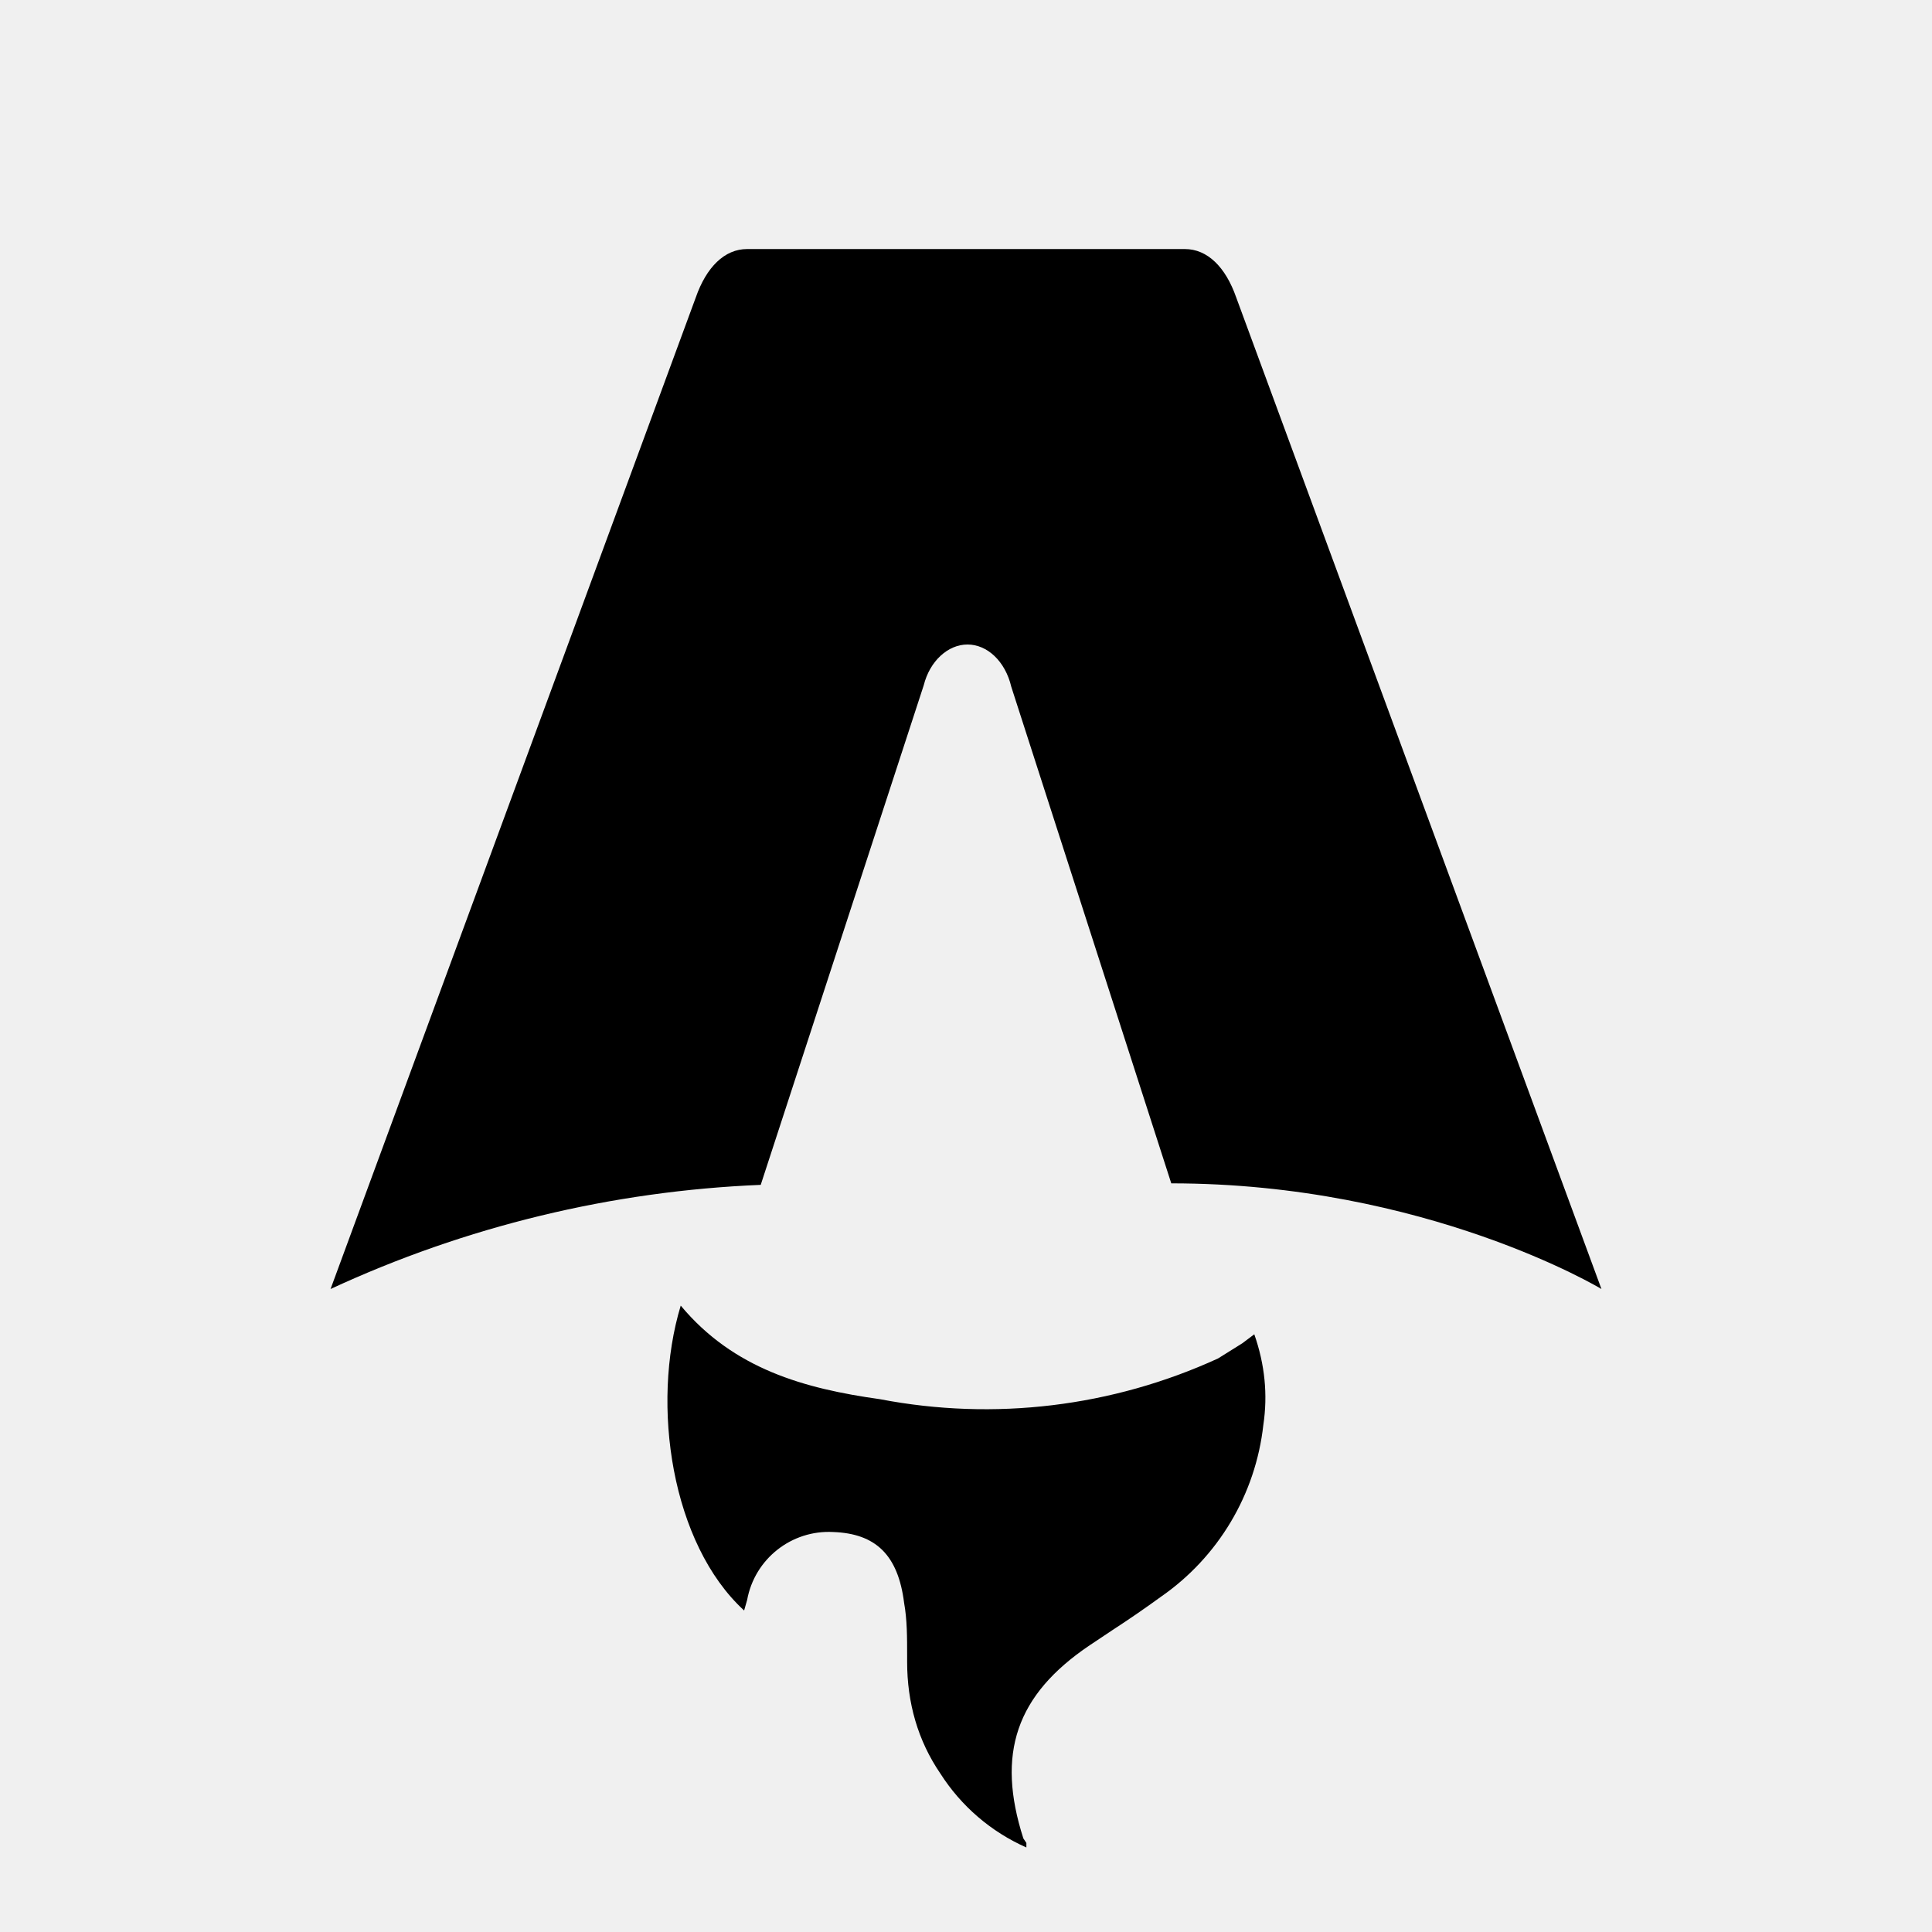
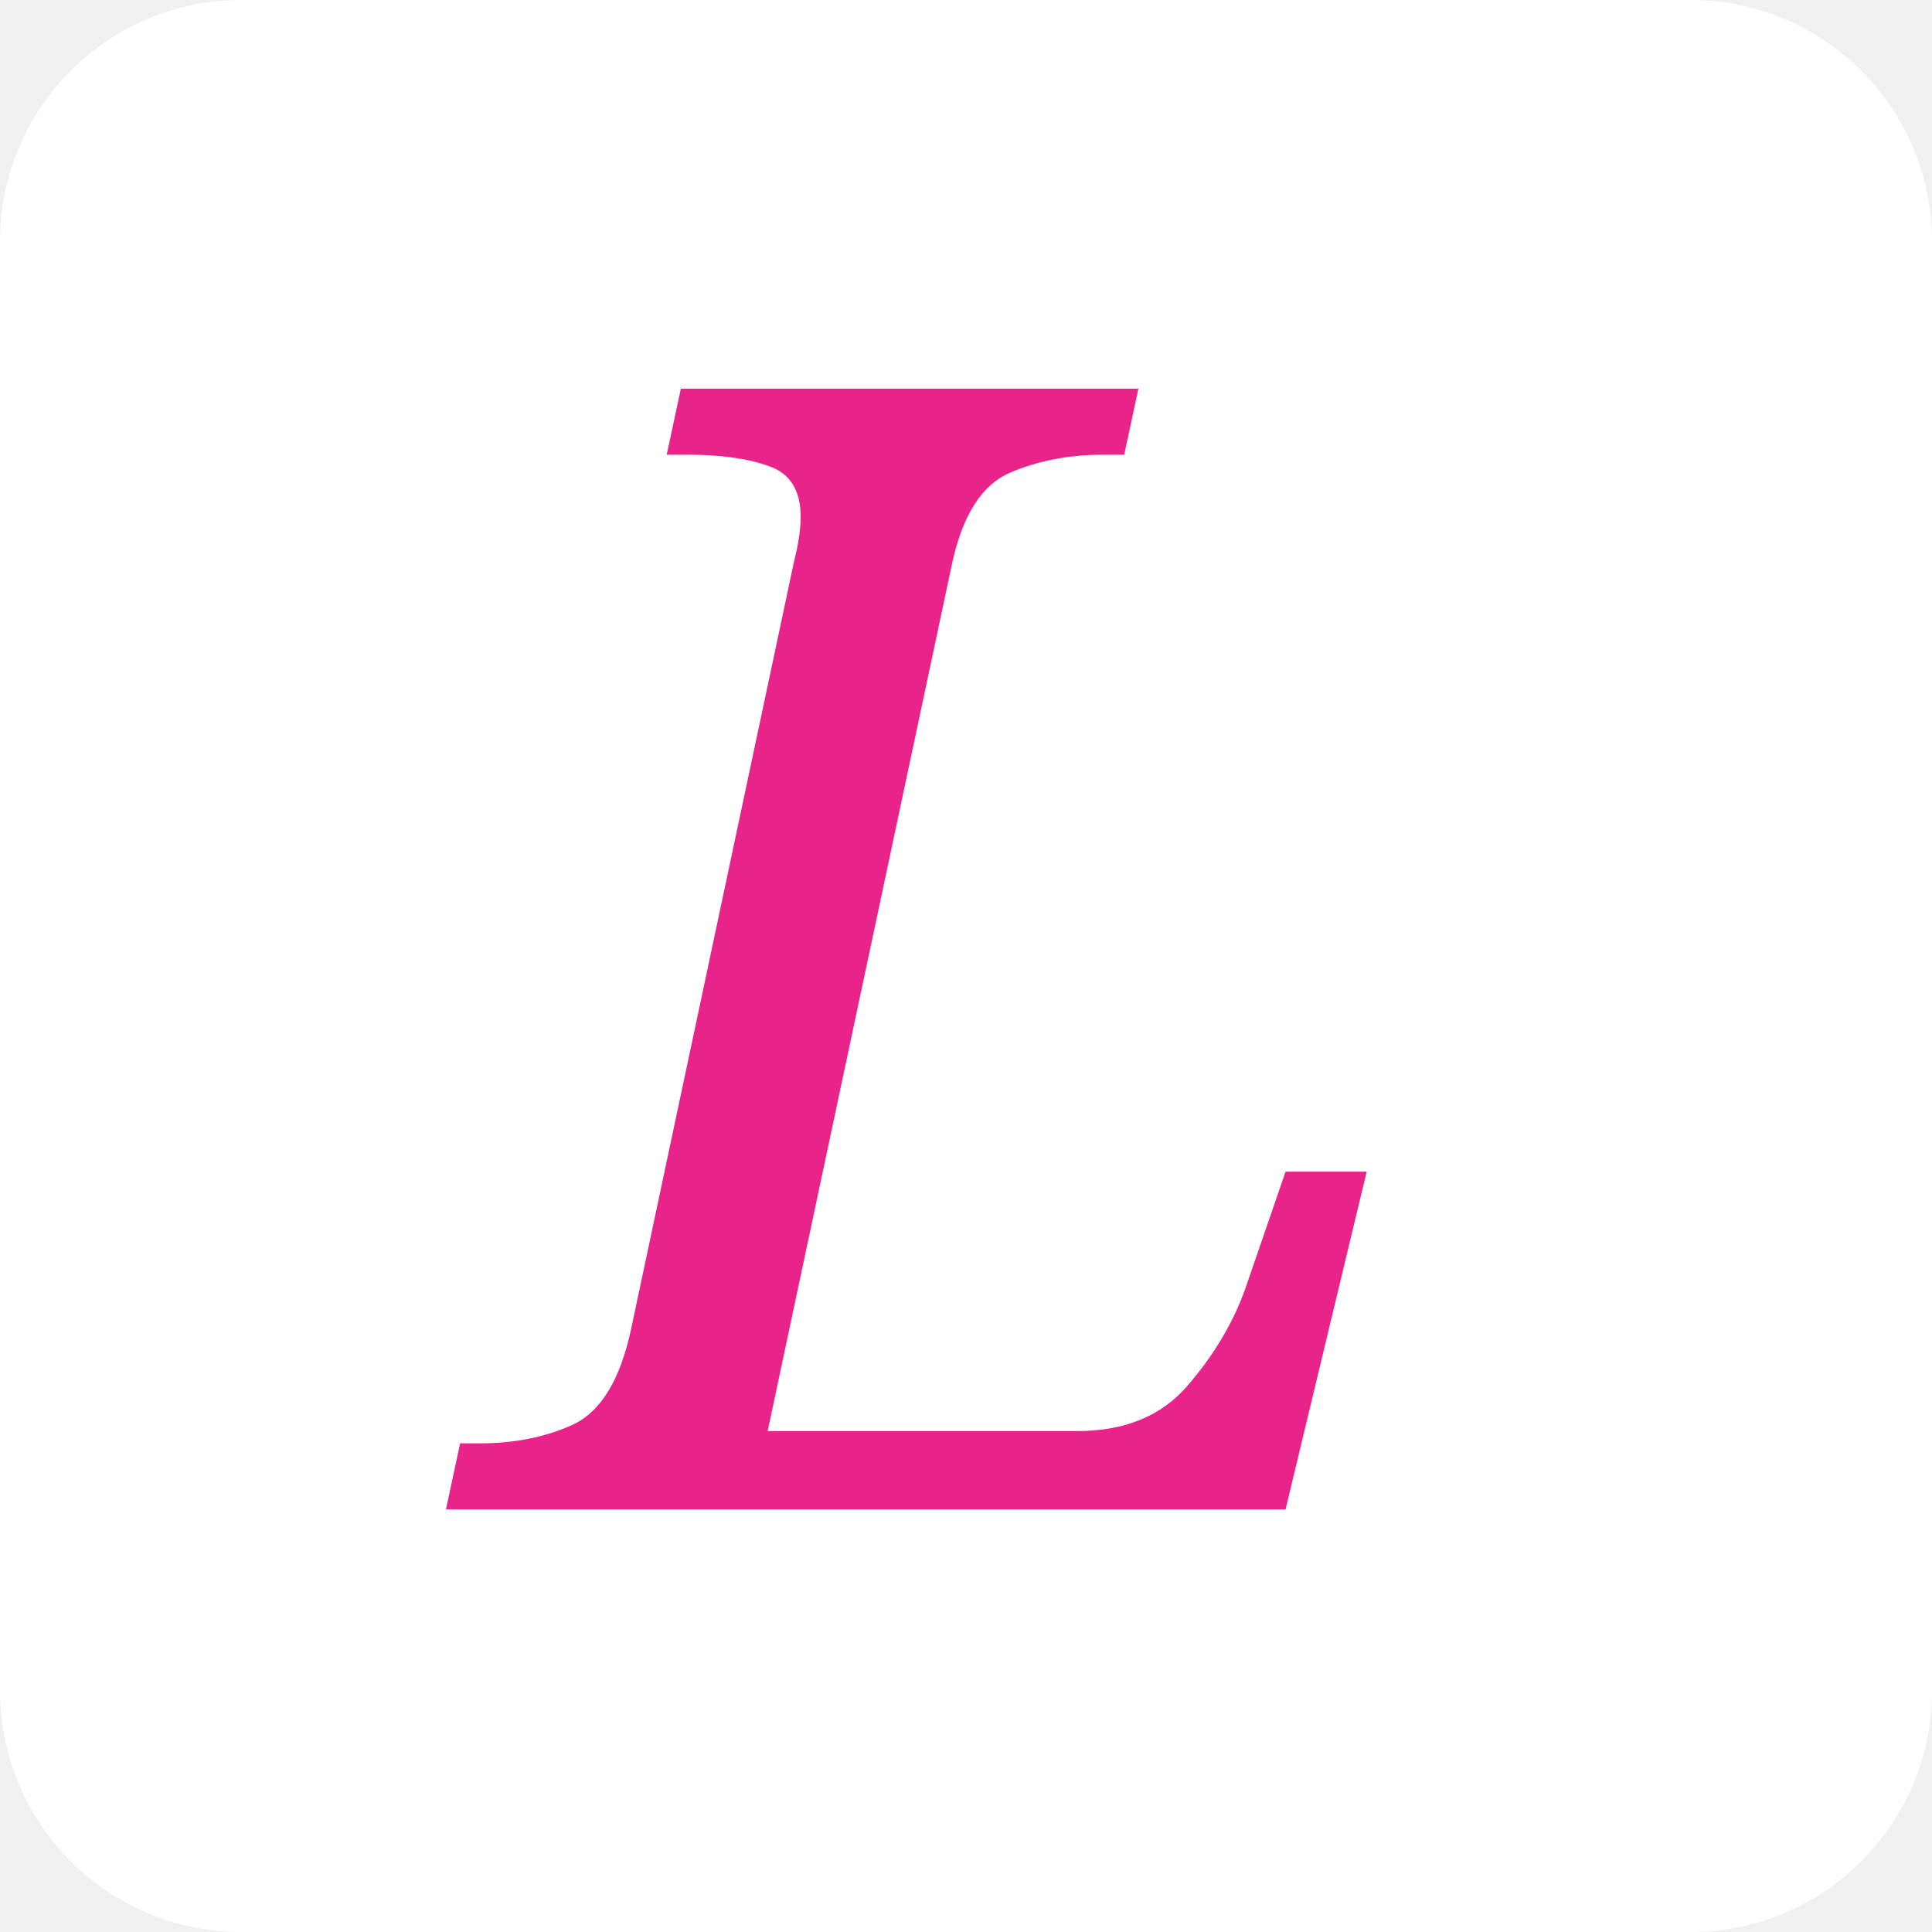
- <svg xmlns="http://www.w3.org/2000/svg" fill="none" viewBox="0 0 128 128">
-   <path d="M50.4 78.5a75.1 75.1 0 0 0-28.5 6.9l24.2-65.7c.7-2 1.9-3.2 3.4-3.2h29c1.5 0 2.7 1.2 3.4 3.2l24.2 65.7s-11.6-7-28.5-7L67 45.5c-.4-1.7-1.6-2.8-2.9-2.8-1.3 0-2.5 1.1-2.9 2.7L50.4 78.5Zm-1.1 28.2Zm-4.2-20.2c-2 6.6-.6 15.8 4.2 20.2a17.5 17.5 0 0 1 .2-.7 5.5 5.5 0 0 1 5.7-4.5c2.8.1 4.3 1.5 4.7 4.7.2 1.1.2 2.3.2 3.5v.4c0 2.7.7 5.2 2.2 7.4a13 13 0 0 0 5.7 4.9v-.3l-.2-.3c-1.8-5.6-.5-9.5 4.4-12.8l1.5-1a73 73 0 0 0 3.2-2.2 16 16 0 0 0 6.8-11.4c.3-2 .1-4-.6-6l-.8.6-1.6 1a37 37 0 0 1-22.4 2.7c-5-.7-9.7-2-13.2-6.2Z" />
-   <style>
-         path { fill: #000; }
-         @media (prefers-color-scheme: dark) {
-             path { fill: #FFF; }
-         }
-     </style>
+ <svg xmlns="http://www.w3.org/2000/svg" width="32" height="32" viewBox="0 0 32 32">
+   <rect width="32" height="32" rx="4" fill="#ffffff" />
+   <text x="16" y="25" font-family="Didot, 'Bodoni MT', 'GFS Didot', Georgia, serif" font-size="26" font-weight="400" font-style="italic" fill="#e82389" text-anchor="middle">L</text>
</svg>
